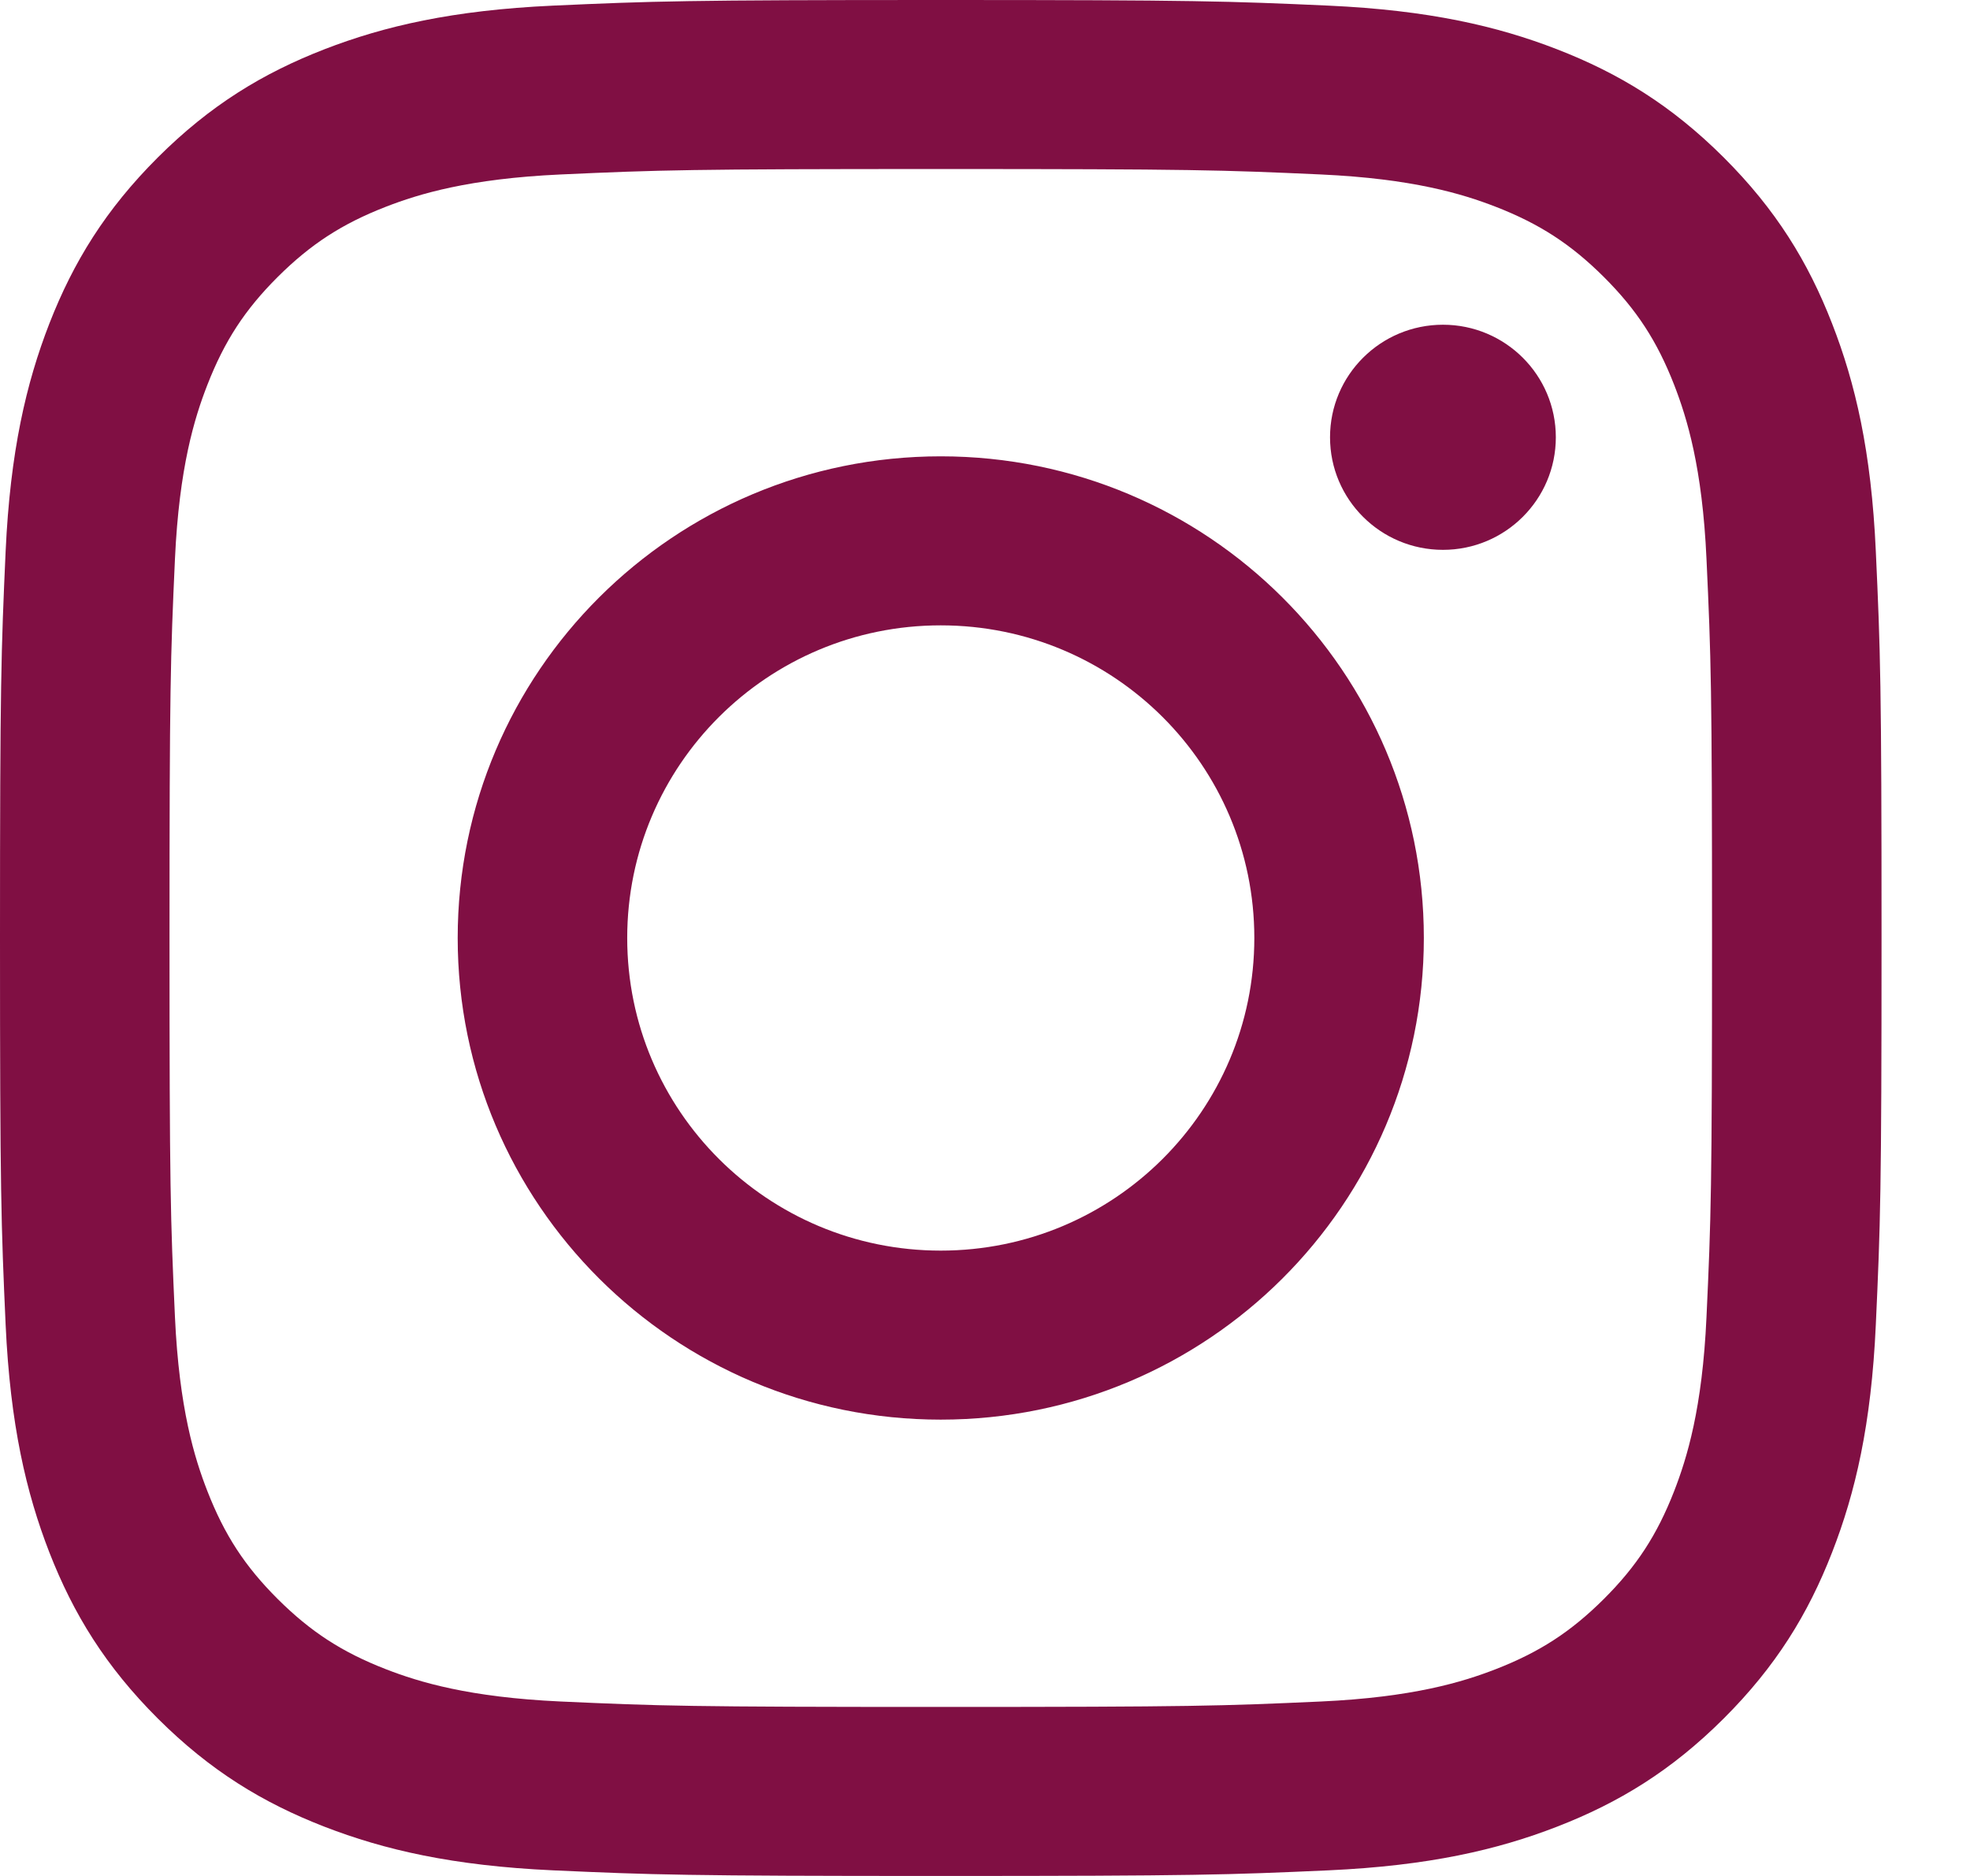
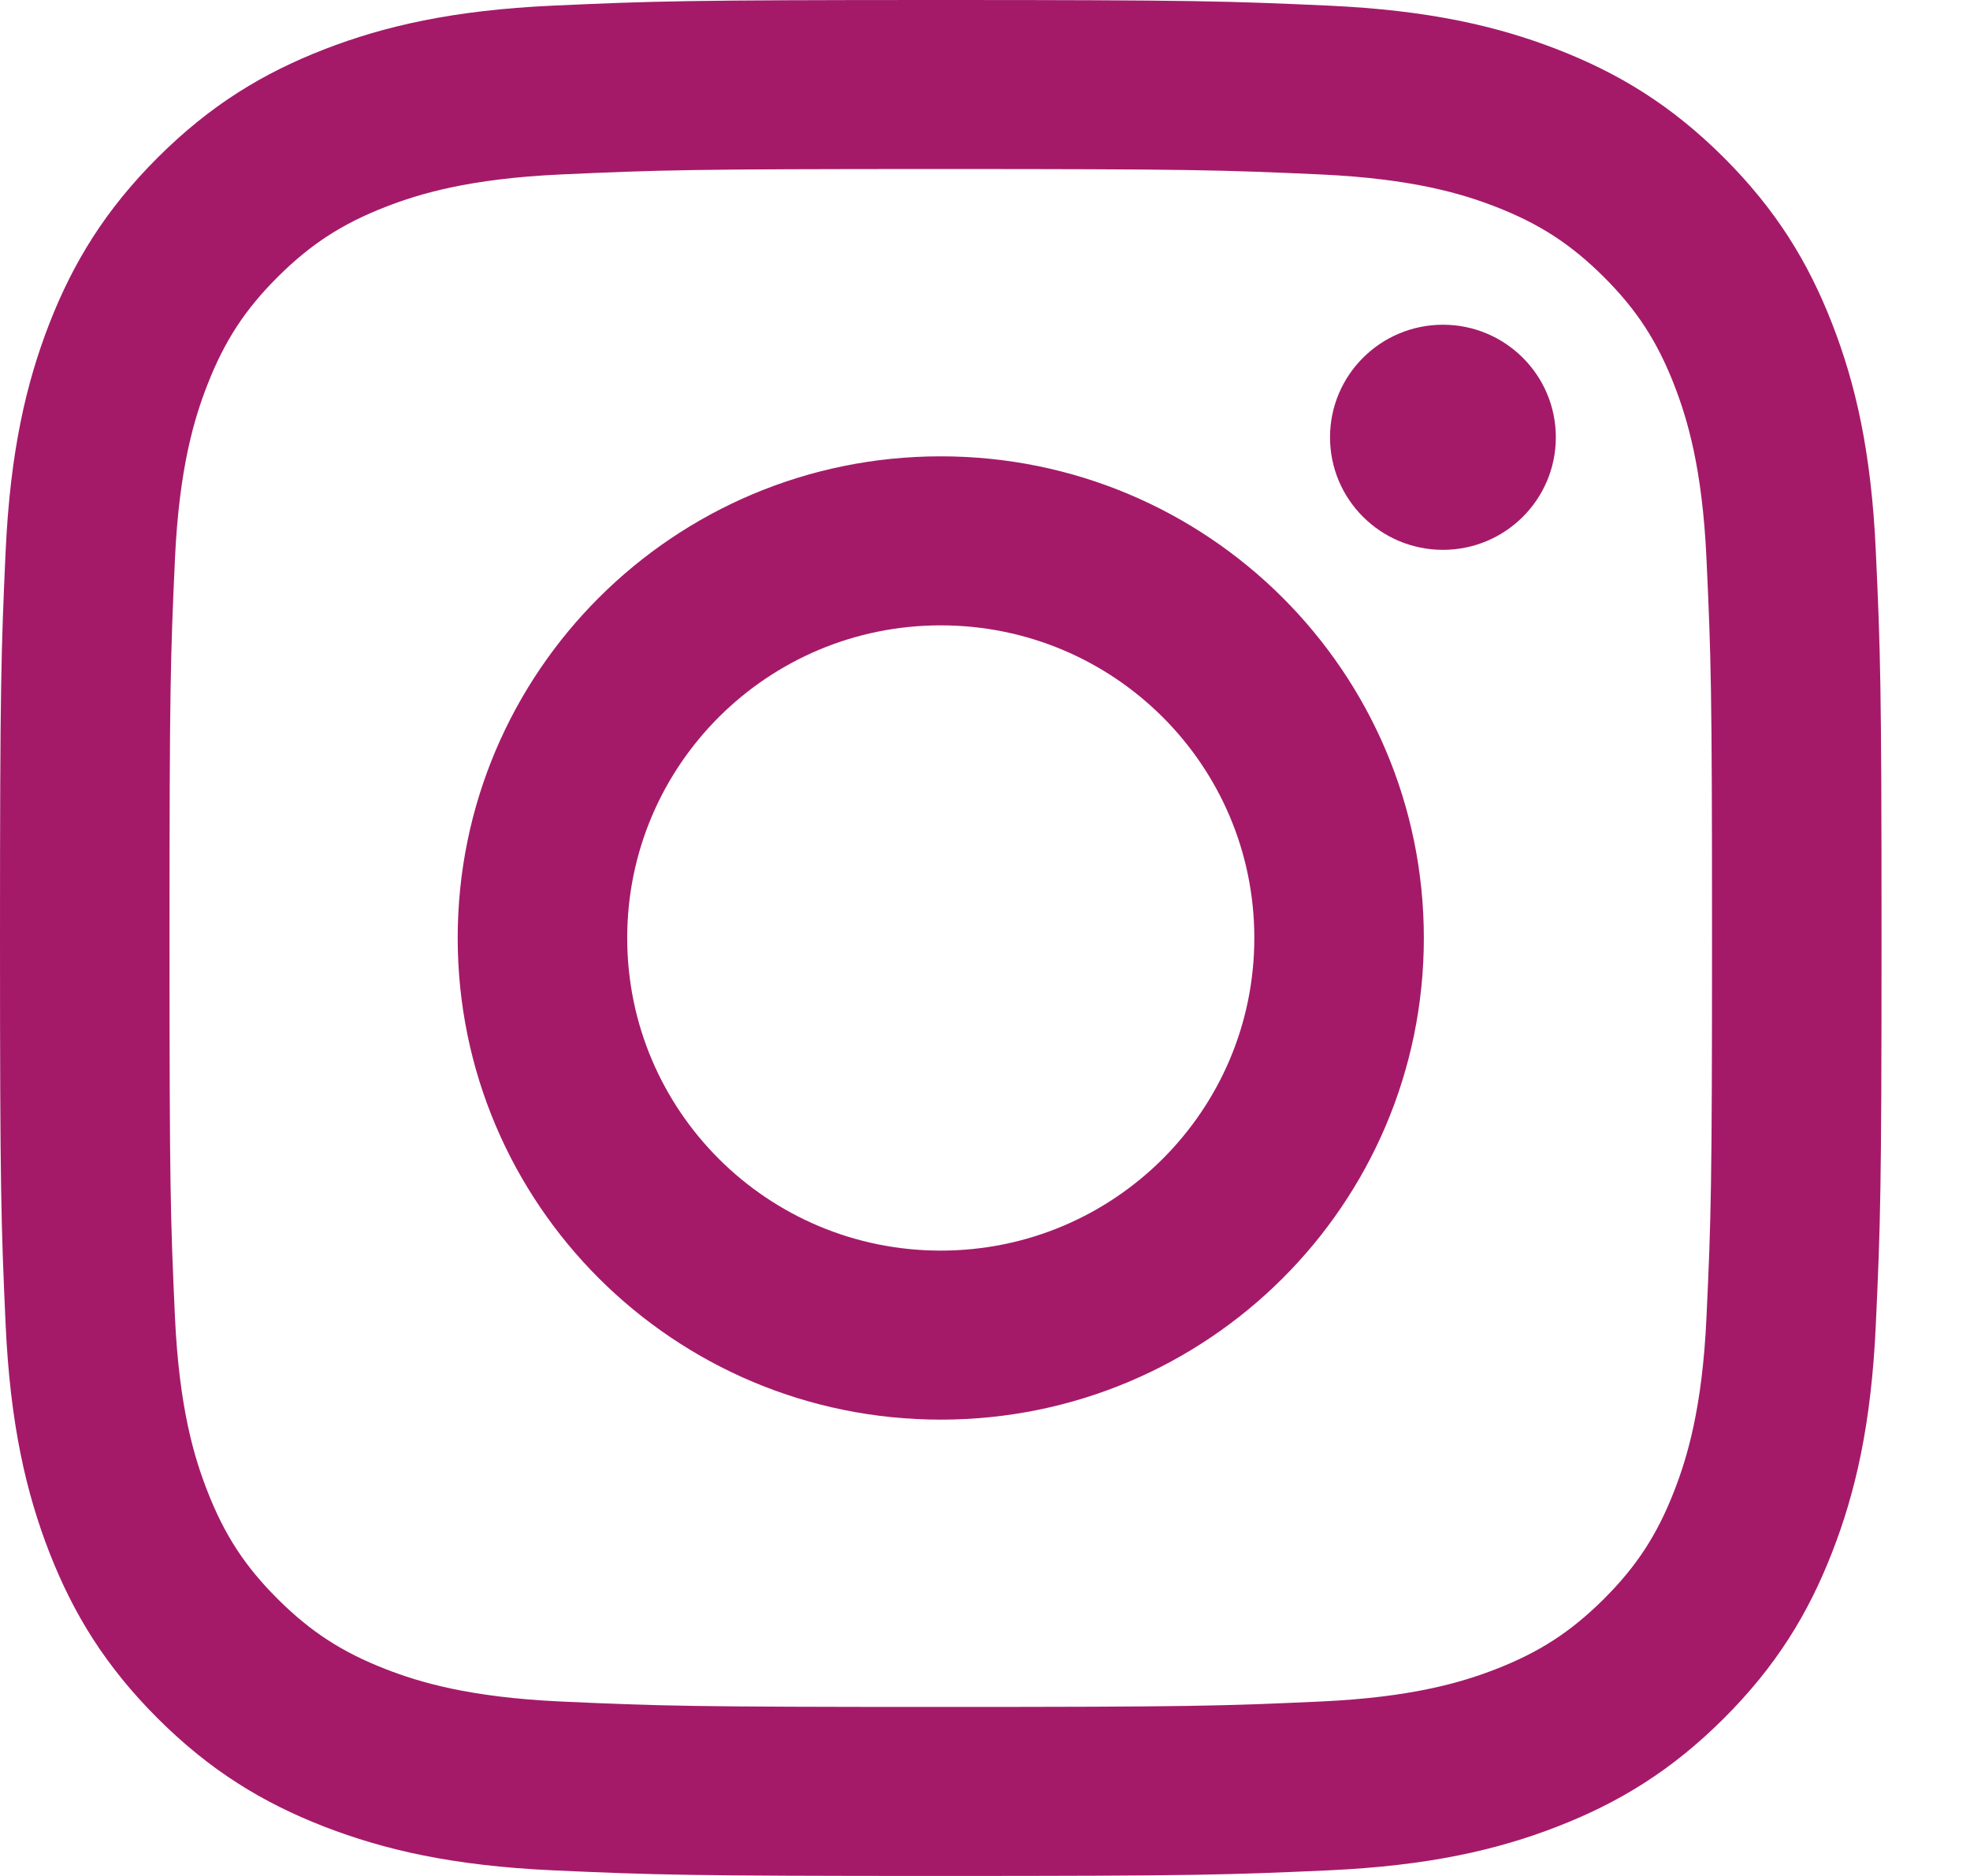
<svg xmlns="http://www.w3.org/2000/svg" width="21px" height="20px" viewBox="0 0 21 20" version="1.1">
  <defs />
  <g id="web" stroke="none" stroke-width="1" fill="none" fill-rule="evenodd">
    <g id="Desktop-HD" transform="translate(-1153, -3491)">
      <g id="footer" transform="translate(4, 3455)">
        <g id="Group-12">
          <g id="Group-11" transform="translate(170, 34)">
            <g id="social" transform="translate(977, 0)">
              <g id="insta">
-                 <path d="M12.028,2 C14.752,2 15.093,2.012 16.163,2.06 C17.231,2.109 17.96,2.278 18.597,2.525 C19.257,2.781 19.816,3.122 20.374,3.678 C20.931,4.234 21.274,4.792 21.53,5.45 C21.778,6.086 21.948,6.813 21.996,7.877 C22.045,8.944 22.057,9.284 22.057,12 C22.057,14.716 22.045,15.056 21.996,16.123 C21.948,17.187 21.778,17.914 21.53,18.55 C21.274,19.208 20.931,19.766 20.374,20.322 C19.816,20.878 19.257,21.219 18.597,21.475 C17.96,21.722 17.231,21.891 16.163,21.94 C15.093,21.988 14.752,22 12.028,22 C9.305,22 8.963,21.988 7.894,21.94 C6.826,21.891 6.097,21.722 5.459,21.475 C4.8,21.219 4.241,20.878 3.683,20.322 C3.126,19.766 2.783,19.208 2.526,18.55 C2.279,17.914 2.109,17.187 2.06,16.123 C2.012,15.056 2,14.716 2,12 C2,9.284 2.012,8.944 2.06,7.877 C2.109,6.813 2.279,6.086 2.526,5.45 C2.783,4.792 3.126,4.234 3.683,3.678 C4.241,3.122 4.8,2.781 5.459,2.525 C6.097,2.278 6.826,2.109 7.894,2.06 C8.963,2.012 9.305,2 12.028,2 Z M12.028,3.802 C9.351,3.802 9.034,3.812 7.976,3.86 C6.998,3.905 6.467,4.067 6.114,4.204 C5.646,4.386 5.312,4.603 4.961,4.952 C4.61,5.302 4.393,5.636 4.211,6.102 C4.073,6.455 3.91,6.984 3.865,7.959 C3.817,9.014 3.807,9.33 3.807,12 C3.807,14.67 3.817,14.986 3.865,16.041 C3.91,17.016 4.073,17.545 4.211,17.898 C4.393,18.364 4.61,18.698 4.961,19.048 C5.312,19.397 5.646,19.614 6.114,19.796 C6.467,19.933 6.998,20.095 7.976,20.14 C9.033,20.188 9.351,20.198 12.028,20.198 C14.706,20.198 15.023,20.188 16.081,20.14 C17.059,20.095 17.59,19.933 17.943,19.796 C18.411,19.614 18.745,19.397 19.096,19.048 C19.447,18.698 19.664,18.364 19.846,17.898 C19.983,17.545 20.147,17.016 20.191,16.041 C20.24,14.986 20.25,14.67 20.25,12 C20.25,9.33 20.24,9.014 20.191,7.959 C20.147,6.984 19.983,6.455 19.846,6.102 C19.664,5.636 19.447,5.302 19.096,4.952 C18.745,4.603 18.411,4.386 17.943,4.204 C17.59,4.067 17.059,3.905 16.081,3.86 C15.023,3.812 14.706,3.802 12.028,3.802 Z M12.028,6.865 C14.873,6.865 17.178,9.164 17.178,12 C17.178,14.836 14.873,17.135 12.028,17.135 C9.184,17.135 6.879,14.836 6.879,12 C6.879,9.164 9.184,6.865 12.028,6.865 Z M12.028,15.333 C13.875,15.333 15.371,13.841 15.371,12 C15.371,10.159 13.875,8.667 12.028,8.667 C10.182,8.667 8.686,10.159 8.686,12 C8.686,13.841 10.182,15.333 12.028,15.333 Z M18.585,6.662 C18.585,7.325 18.046,7.862 17.382,7.862 C16.717,7.862 16.178,7.325 16.178,6.662 C16.178,5.999 16.717,5.462 17.382,5.462 C18.046,5.462 18.585,5.999 18.585,6.662 Z" id="Instagram" fill="#800F43" />
+                 <path d="M12.028,2 C14.752,2 15.093,2.012 16.163,2.06 C17.231,2.109 17.96,2.278 18.597,2.525 C19.257,2.781 19.816,3.122 20.374,3.678 C20.931,4.234 21.274,4.792 21.53,5.45 C21.778,6.086 21.948,6.813 21.996,7.877 C22.045,8.944 22.057,9.284 22.057,12 C22.057,14.716 22.045,15.056 21.996,16.123 C21.948,17.187 21.778,17.914 21.53,18.55 C21.274,19.208 20.931,19.766 20.374,20.322 C19.816,20.878 19.257,21.219 18.597,21.475 C17.96,21.722 17.231,21.891 16.163,21.94 C15.093,21.988 14.752,22 12.028,22 C9.305,22 8.963,21.988 7.894,21.94 C6.826,21.891 6.097,21.722 5.459,21.475 C4.8,21.219 4.241,20.878 3.683,20.322 C3.126,19.766 2.783,19.208 2.526,18.55 C2.279,17.914 2.109,17.187 2.06,16.123 C2.012,15.056 2,14.716 2,12 C2,9.284 2.012,8.944 2.06,7.877 C2.109,6.813 2.279,6.086 2.526,5.45 C2.783,4.792 3.126,4.234 3.683,3.678 C4.241,3.122 4.8,2.781 5.459,2.525 C6.097,2.278 6.826,2.109 7.894,2.06 C8.963,2.012 9.305,2 12.028,2 Z M12.028,3.802 C9.351,3.802 9.034,3.812 7.976,3.86 C6.998,3.905 6.467,4.067 6.114,4.204 C5.646,4.386 5.312,4.603 4.961,4.952 C4.61,5.302 4.393,5.636 4.211,6.102 C4.073,6.455 3.91,6.984 3.865,7.959 C3.817,9.014 3.807,9.33 3.807,12 C3.807,14.67 3.817,14.986 3.865,16.041 C3.91,17.016 4.073,17.545 4.211,17.898 C4.393,18.364 4.61,18.698 4.961,19.048 C5.312,19.397 5.646,19.614 6.114,19.796 C6.467,19.933 6.998,20.095 7.976,20.14 C9.033,20.188 9.351,20.198 12.028,20.198 C14.706,20.198 15.023,20.188 16.081,20.14 C17.059,20.095 17.59,19.933 17.943,19.796 C18.411,19.614 18.745,19.397 19.096,19.048 C19.447,18.698 19.664,18.364 19.846,17.898 C19.983,17.545 20.147,17.016 20.191,16.041 C20.24,14.986 20.25,14.67 20.25,12 C20.25,9.33 20.24,9.014 20.191,7.959 C20.147,6.984 19.983,6.455 19.846,6.102 C19.664,5.636 19.447,5.302 19.096,4.952 C18.745,4.603 18.411,4.386 17.943,4.204 C17.59,4.067 17.059,3.905 16.081,3.86 C15.023,3.812 14.706,3.802 12.028,3.802 Z M12.028,6.865 C14.873,6.865 17.178,9.164 17.178,12 C17.178,14.836 14.873,17.135 12.028,17.135 C9.184,17.135 6.879,14.836 6.879,12 C6.879,9.164 9.184,6.865 12.028,6.865 Z M12.028,15.333 C13.875,15.333 15.371,13.841 15.371,12 C15.371,10.159 13.875,8.667 12.028,8.667 C10.182,8.667 8.686,10.159 8.686,12 C8.686,13.841 10.182,15.333 12.028,15.333 Z M18.585,6.662 C18.585,7.325 18.046,7.862 17.382,7.862 C16.717,7.862 16.178,7.325 16.178,6.662 C16.178,5.999 16.717,5.462 17.382,5.462 C18.046,5.462 18.585,5.999 18.585,6.662 Z" id="Instagram" fill="#A41A69" />
                <rect id="Rectangle-18-Copy" x="0" y="0" width="24" height="24" />
              </g>
            </g>
          </g>
        </g>
      </g>
    </g>
  </g>
</svg>
